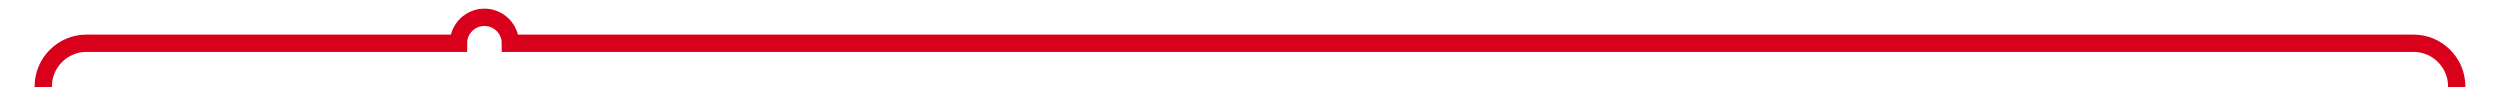
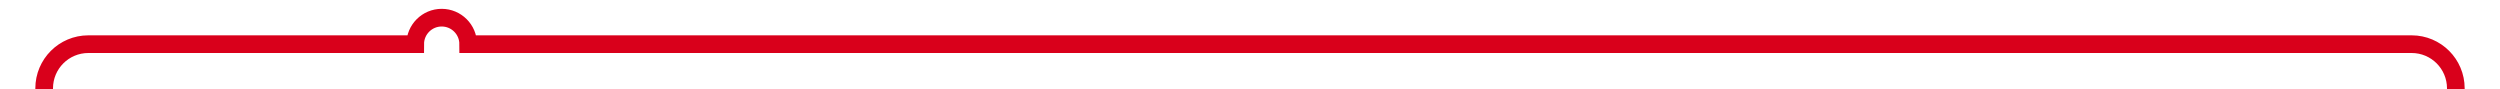
- <svg xmlns="http://www.w3.org/2000/svg" version="1.1" width="289px" height="10px" preserveAspectRatio="xMinYMid meet" viewBox="446 3046  289 8">
-   <path d="M 451 3085  L 451 3055  A 5 5 0 0 1 456 3050 L 499 3050  A 3 3 0 0 1 502 3047 A 3 3 0 0 1 505 3050 L 725 3050  A 5 5 0 0 1 730 3055 L 730 3222  A 5 5 0 0 0 735 3227 L 740 3227  " stroke-width="2" stroke="#d9001b" fill="none" />
-   <path d="M 739 3234.6  L 746 3227  L 739 3219.4  L 739 3234.6  Z " fill-rule="nonzero" fill="#d9001b" stroke="none" />
+ <svg xmlns="http://www.w3.org/2000/svg" version="1.1" width="283px" height="10px" preserveAspectRatio="xMinYMid meet" viewBox="452 2986  283 8">
+   <path d="M 457 3031  L 457 2995  A 5 5 0 0 1 462 2990 L 499 2990  A 3 3 0 0 1 502 2987 A 3 3 0 0 1 505 2990 L 725 2990  A 5 5 0 0 1 730 2995 L 730 3170  A 5 5 0 0 0 735 3175 L 740 3175  " stroke-width="2" stroke="#d9001b" fill="none" />
+   <path d="M 739 3182.6  L 746 3175  L 739 3167.4  L 739 3182.6  Z " fill-rule="nonzero" fill="#d9001b" stroke="none" />
</svg>
